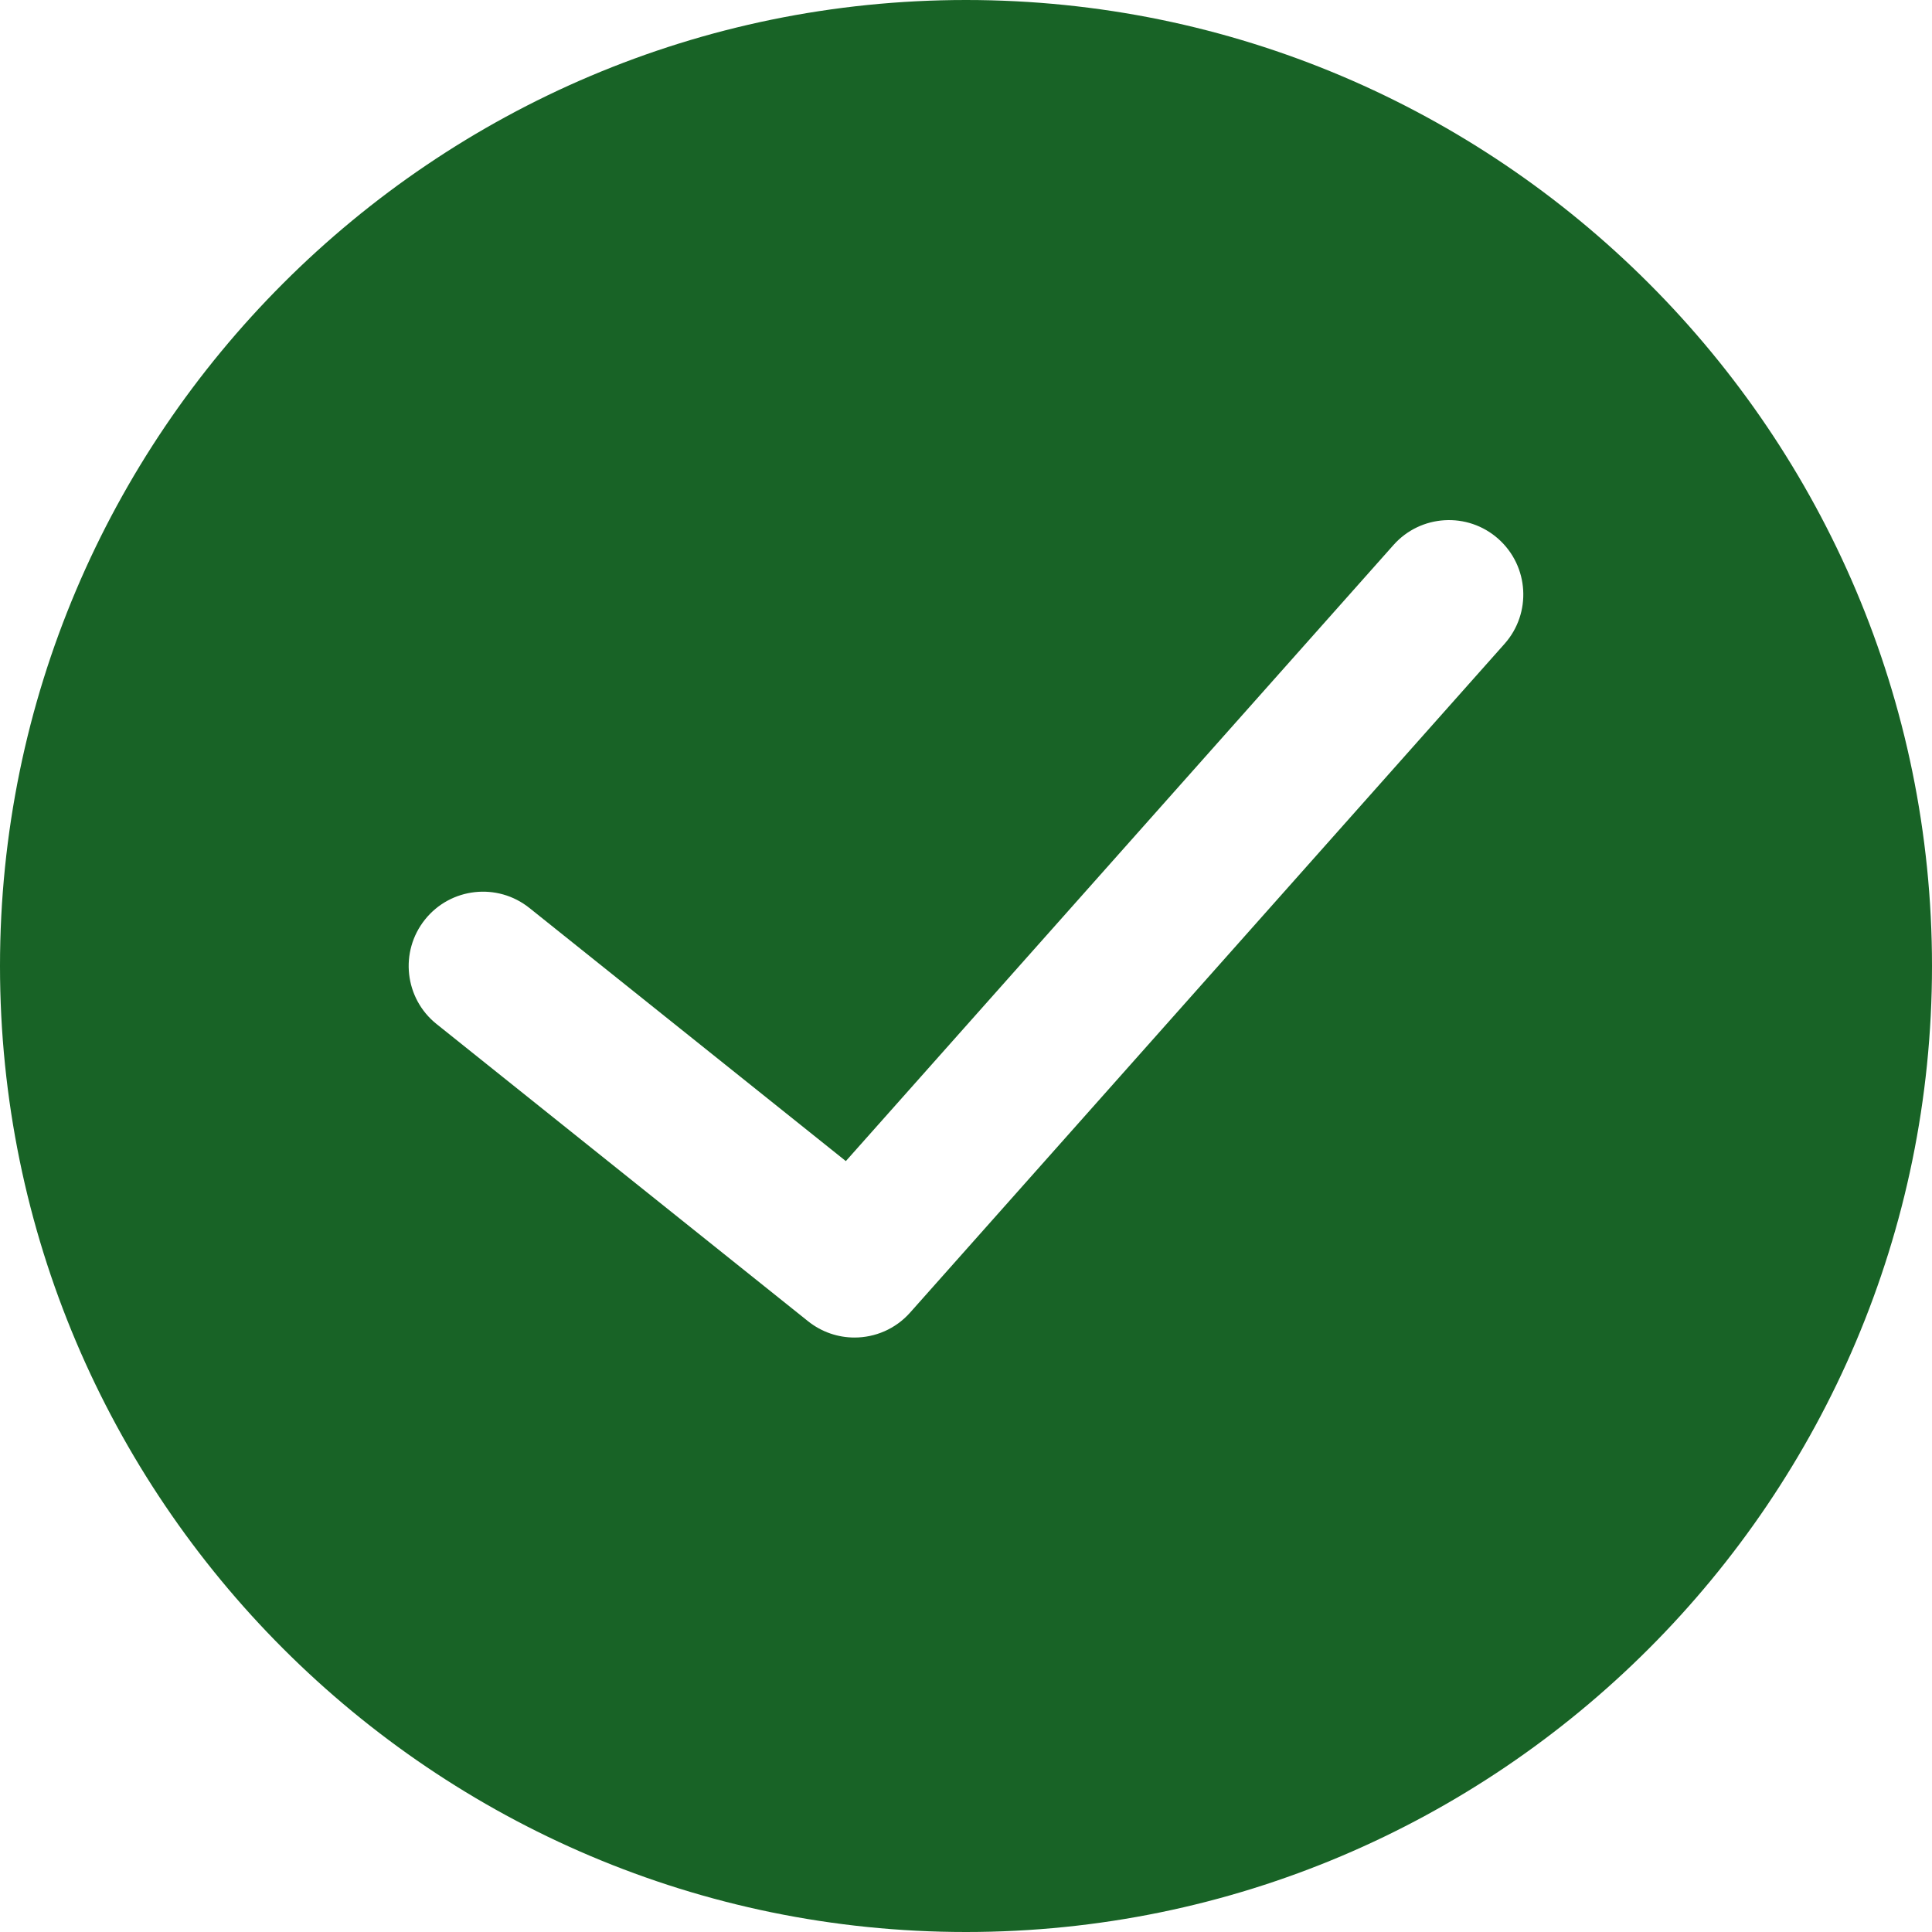
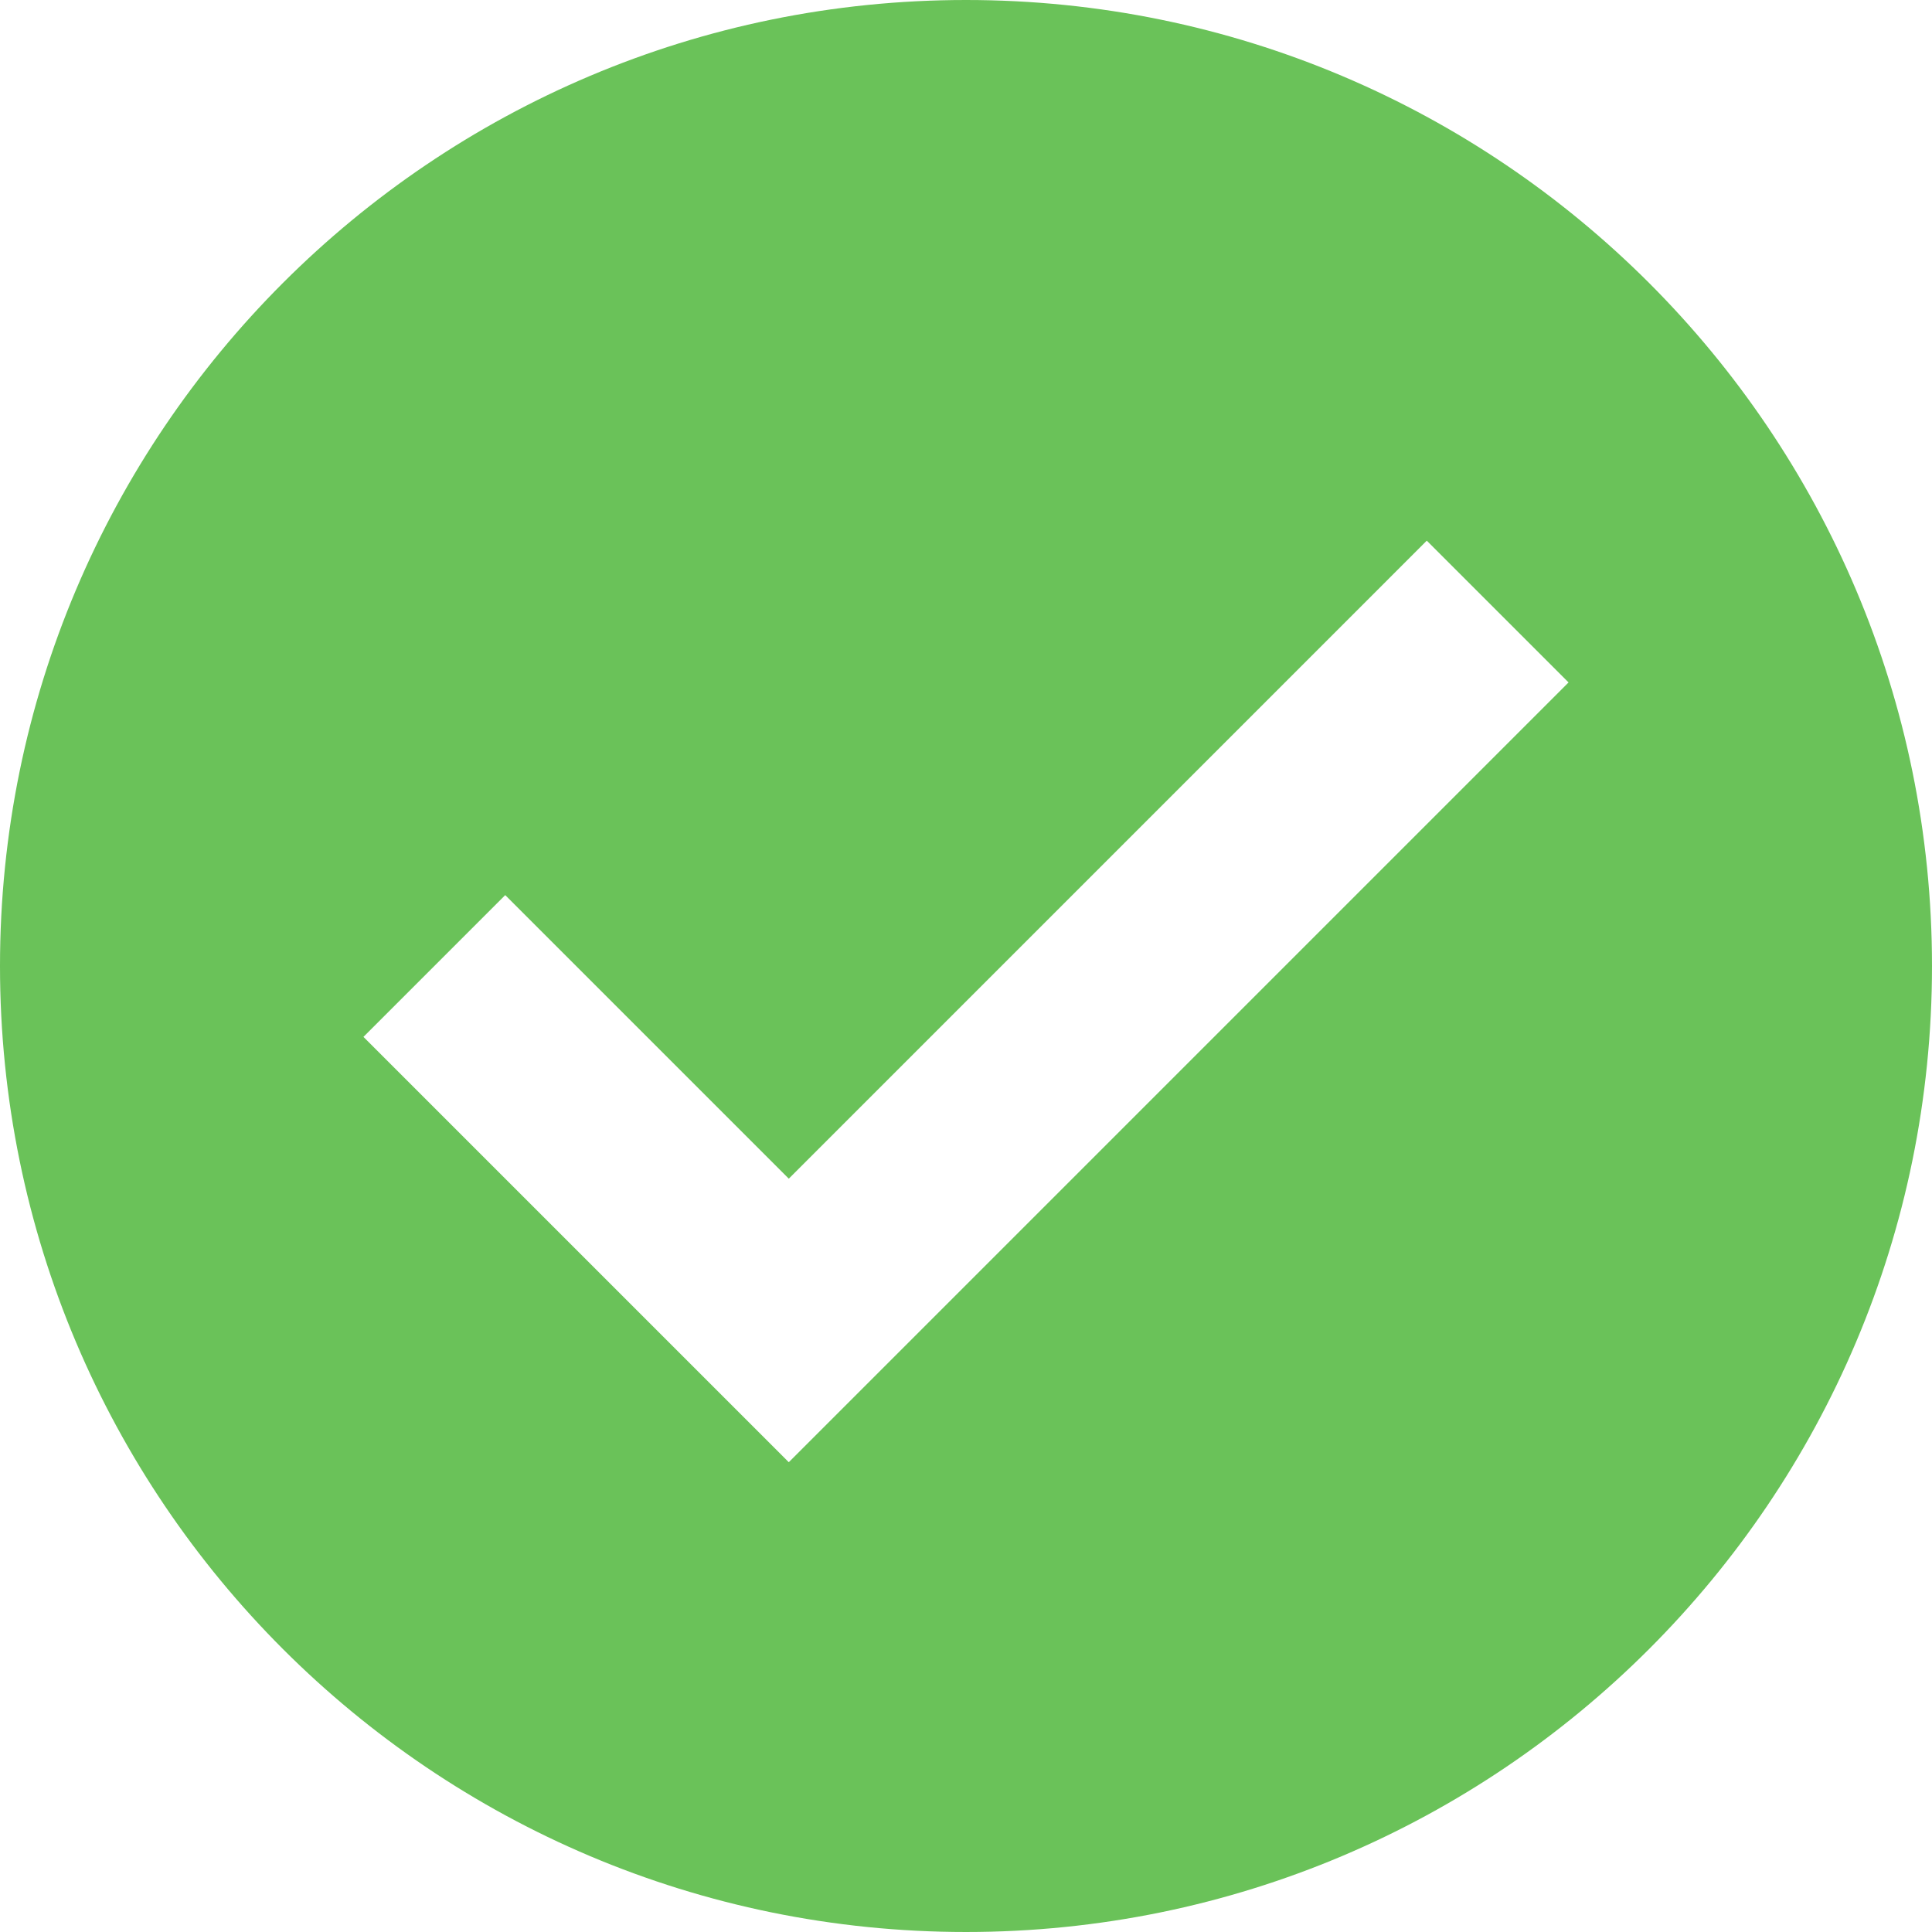
- <svg xmlns="http://www.w3.org/2000/svg" version="1.1" id="Capa_1" x="0px" y="0px" viewBox="0 0 52 52" style="enable-background:new 0 0 52 52;" xml:space="preserve" width="512px" height="512px">
-   <g>
-     <path d="M26,0C11.664,0,0,11.663,0,26s11.664,26,26,26s26-11.663,26-26S40.336,0,26,0z M40.495,17.329l-16,18   C24.101,35.772,23.552,36,22.999,36c-0.439,0-0.88-0.144-1.249-0.438l-10-8c-0.862-0.689-1.002-1.948-0.312-2.811   c0.689-0.863,1.949-1.003,2.811-0.313l8.517,6.813l14.739-16.581c0.732-0.826,1.998-0.9,2.823-0.166   C41.154,15.239,41.229,16.503,40.495,17.329z" fill="#186326" />
-   </g>
+ <svg xmlns="http://www.w3.org/2000/svg" version="1.1" id="Layer_1" x="0px" y="0px" viewBox="0 0 426.667 426.667" style="enable-background:new 0 0 426.667 426.667;" xml:space="preserve">
+   <path style="fill:#6AC259;" d="M213.333,0C95.518,0,0,95.514,0,213.333s95.518,213.333,213.333,213.333  c117.828,0,213.333-95.514,213.333-213.333S331.157,0,213.333,0z M174.199,322.918l-93.935-93.931l31.309-31.309l62.626,62.622  l140.894-140.898l31.309,31.309L174.199,322.918z" />
  <g>
</g>
  <g>
</g>
  <g>
</g>
  <g>
</g>
  <g>
</g>
  <g>
</g>
  <g>
</g>
  <g>
</g>
  <g>
</g>
  <g>
</g>
  <g>
</g>
  <g>
</g>
  <g>
</g>
  <g>
</g>
  <g>
</g>
</svg>
